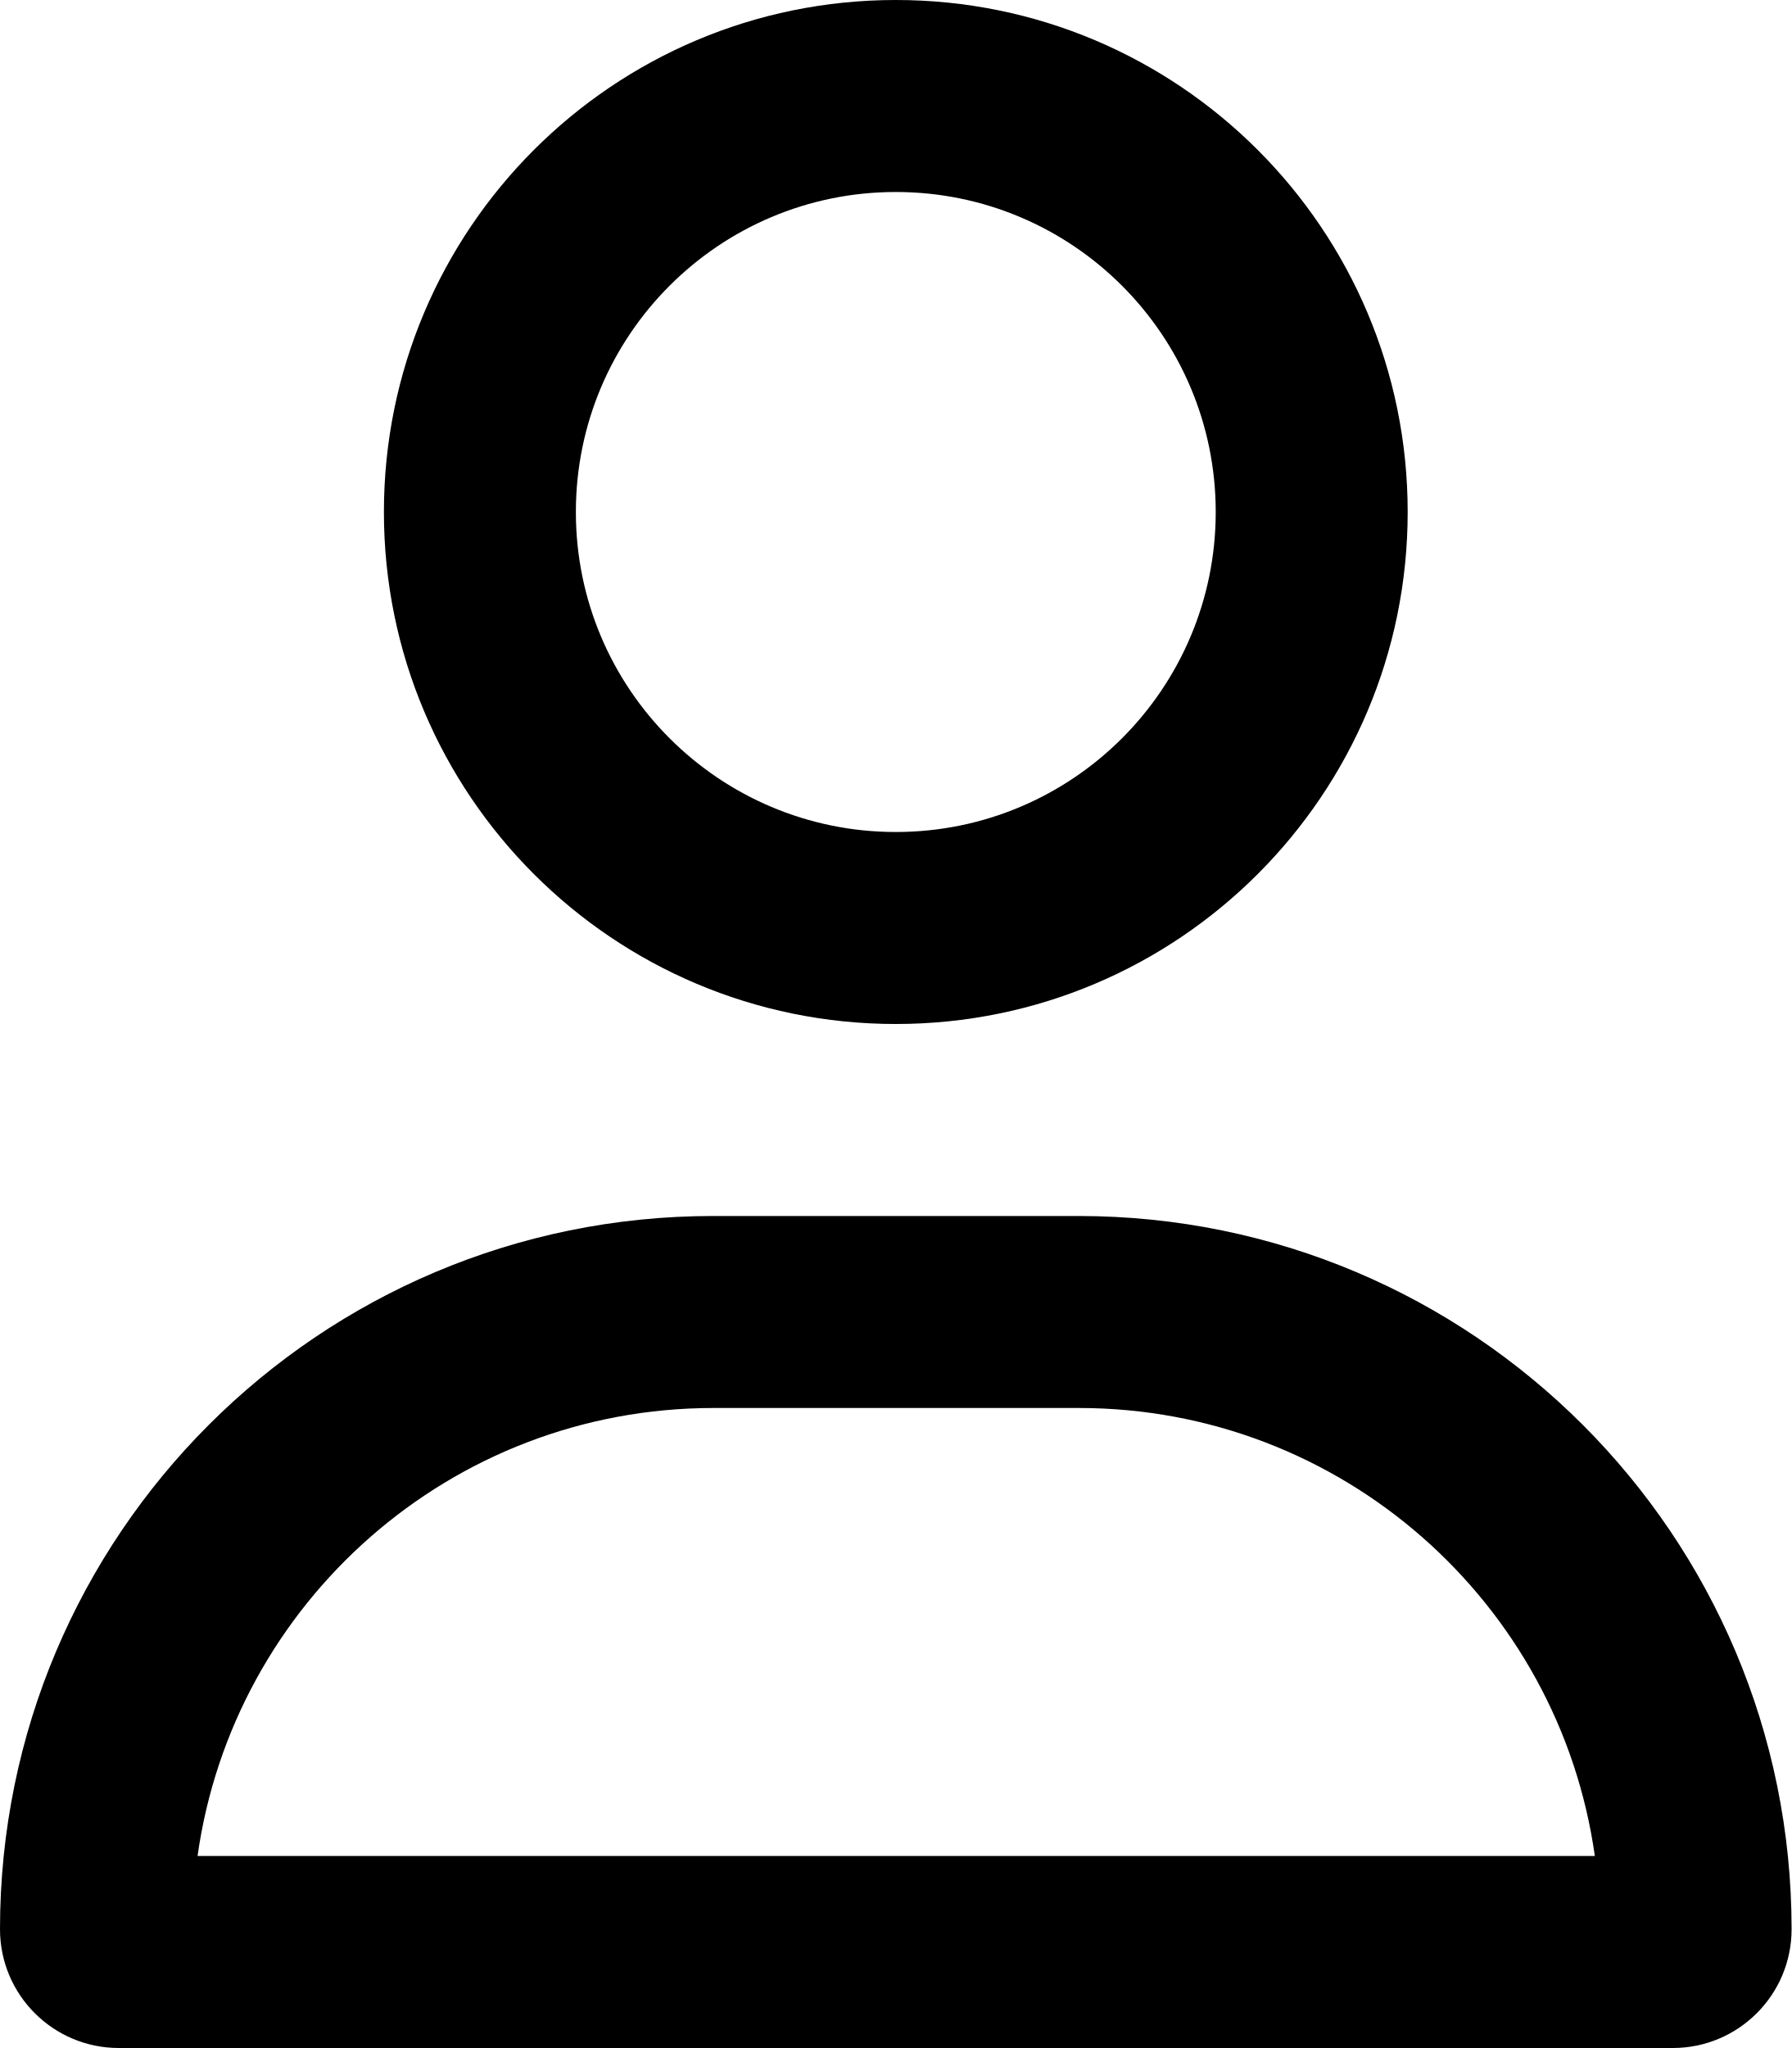
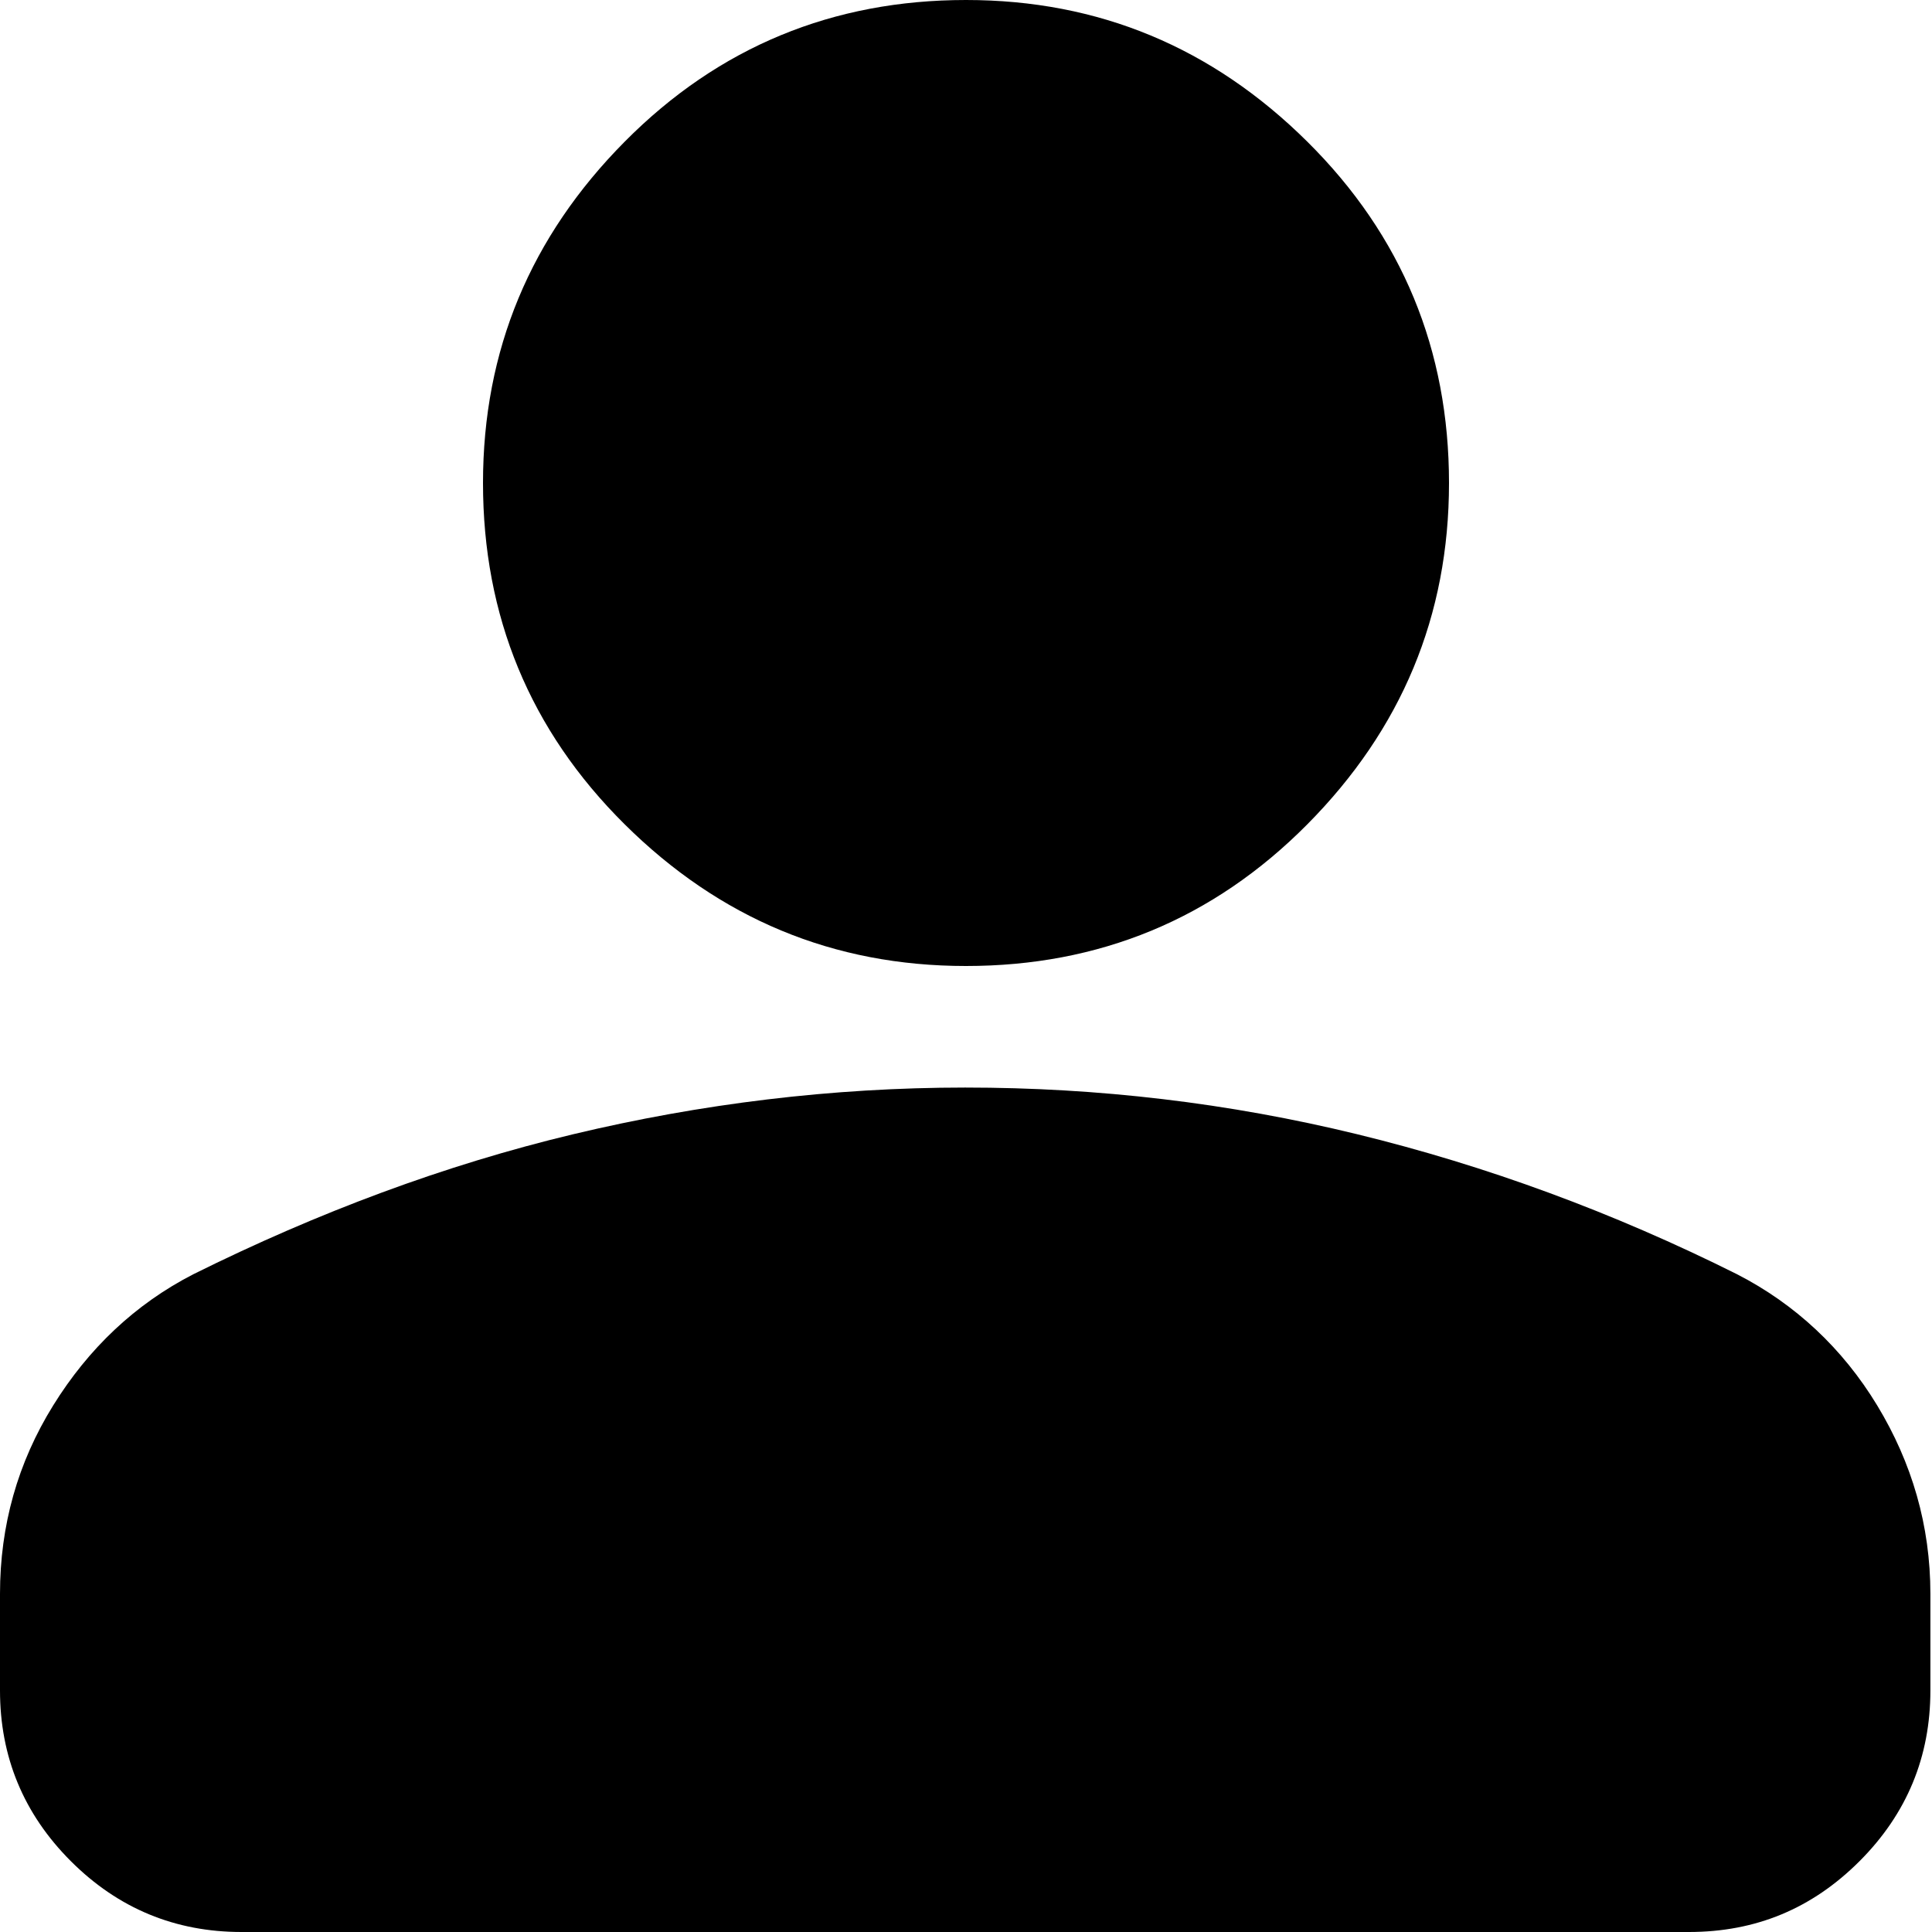
- <svg xmlns="http://www.w3.org/2000/svg" viewBox="0 0 448 512">
-   <path d="M304 128a80 80 0 1 0 -160 0 80 80 0 1 0 160 0zM96 128a128 128 0 1 1 256 0A128 128 0 1 1 96 128zM49.3 464l349.5 0c-8.9-63.3-63.3-112-129-112l-91.4 0c-65.7 0-120.1 48.7-129 112zM0 482.3C0 383.8 79.8 304 178.3 304l91.4 0C368.2 304 448 383.8 448 482.3c0 16.4-13.3 29.7-29.7 29.7L29.7 512C13.3 512 0 498.7 0 482.3z" />
+ <svg xmlns="http://www.w3.org/2000/svg" viewBox="0 0 24 24">
+   <path d="M12,12c-1.65,0-3.06-.59-4.24-1.76-1.18-1.17-1.76-2.59-1.76-4.24s.59-3.06,1.76-4.24,2.59-1.76,4.24-1.76,3.06.59,4.24,1.76,1.76,2.59,1.76,4.24-.59,3.06-1.76,4.24c-1.17,1.18-2.59,1.76-4.24,1.76ZM0,21v-1.2C0,18.95.22,18.17.66,17.46s1.02-1.26,1.74-1.63c1.55-.77,3.13-1.36,4.72-1.74s3.22-.58,4.87-.58,3.27.19,4.87.58,3.18.97,4.72,1.74c.72.37,1.31.92,1.74,1.63s.66,1.49.66,2.34v1.2c0,.82-.29,1.53-.88,2.12s-1.29.88-2.12.88H3c-.82,0-1.53-.29-2.12-.88S0,21.82,0,21Z" />
</svg>
